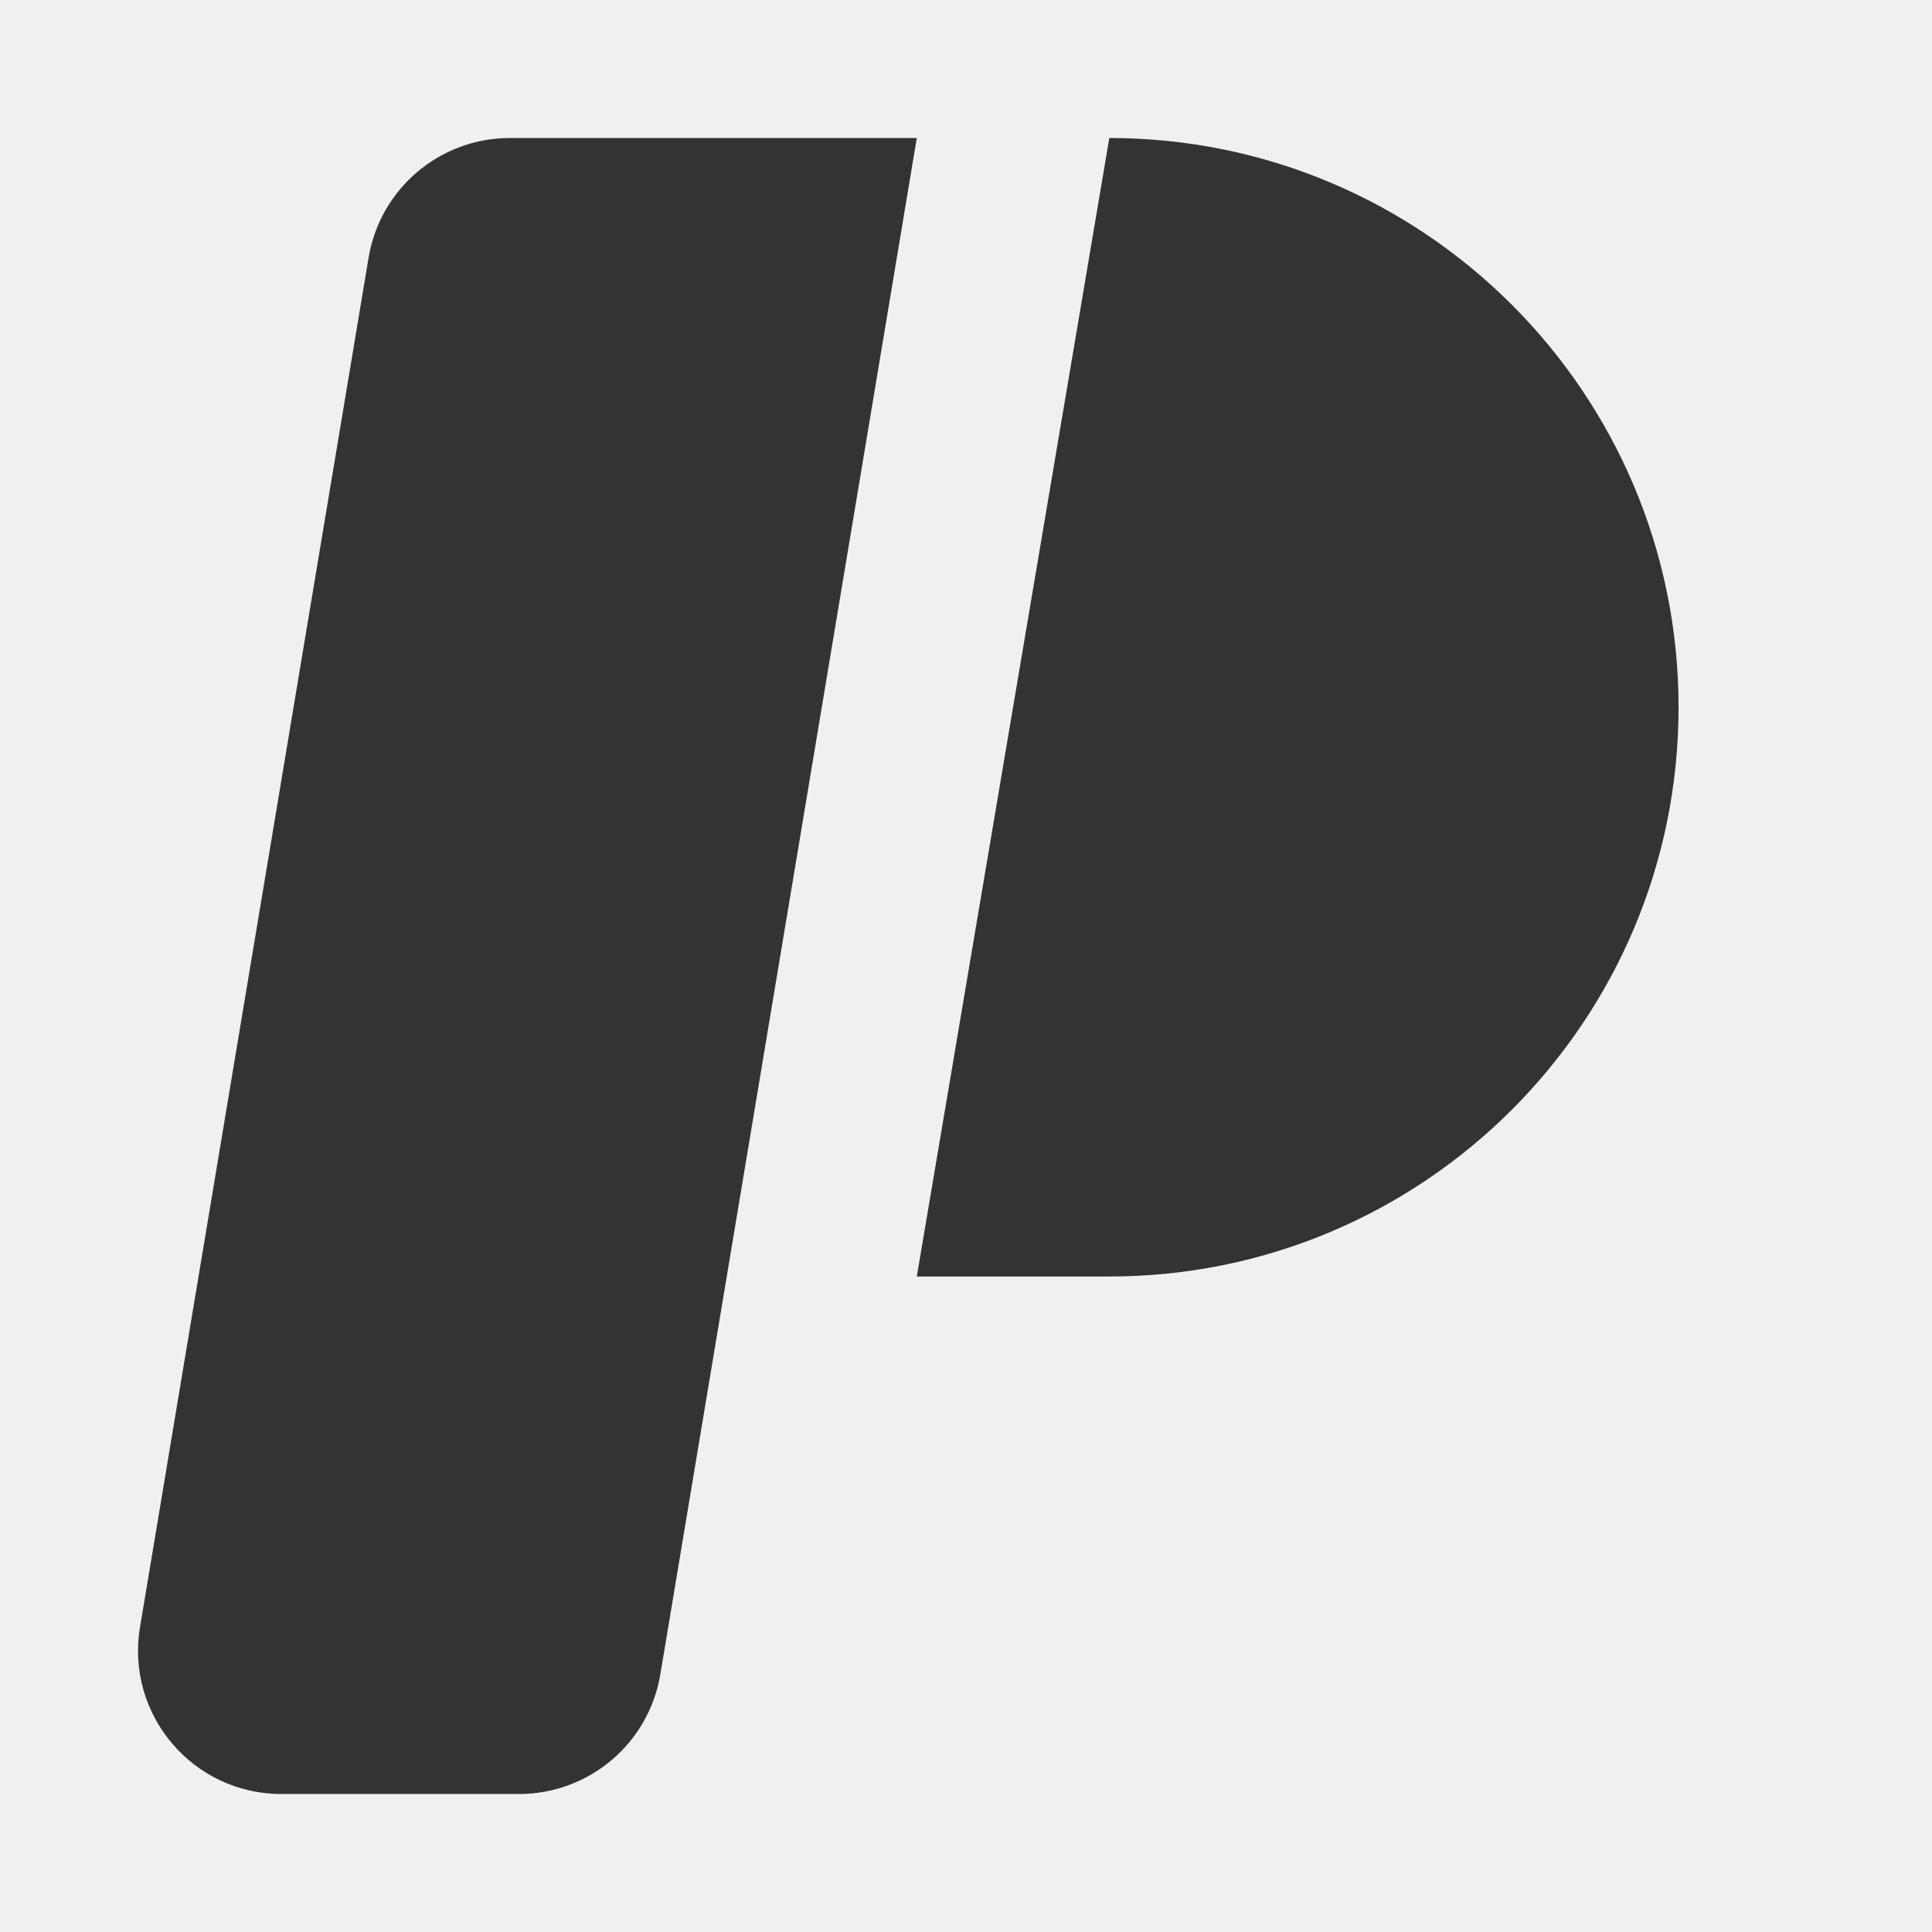
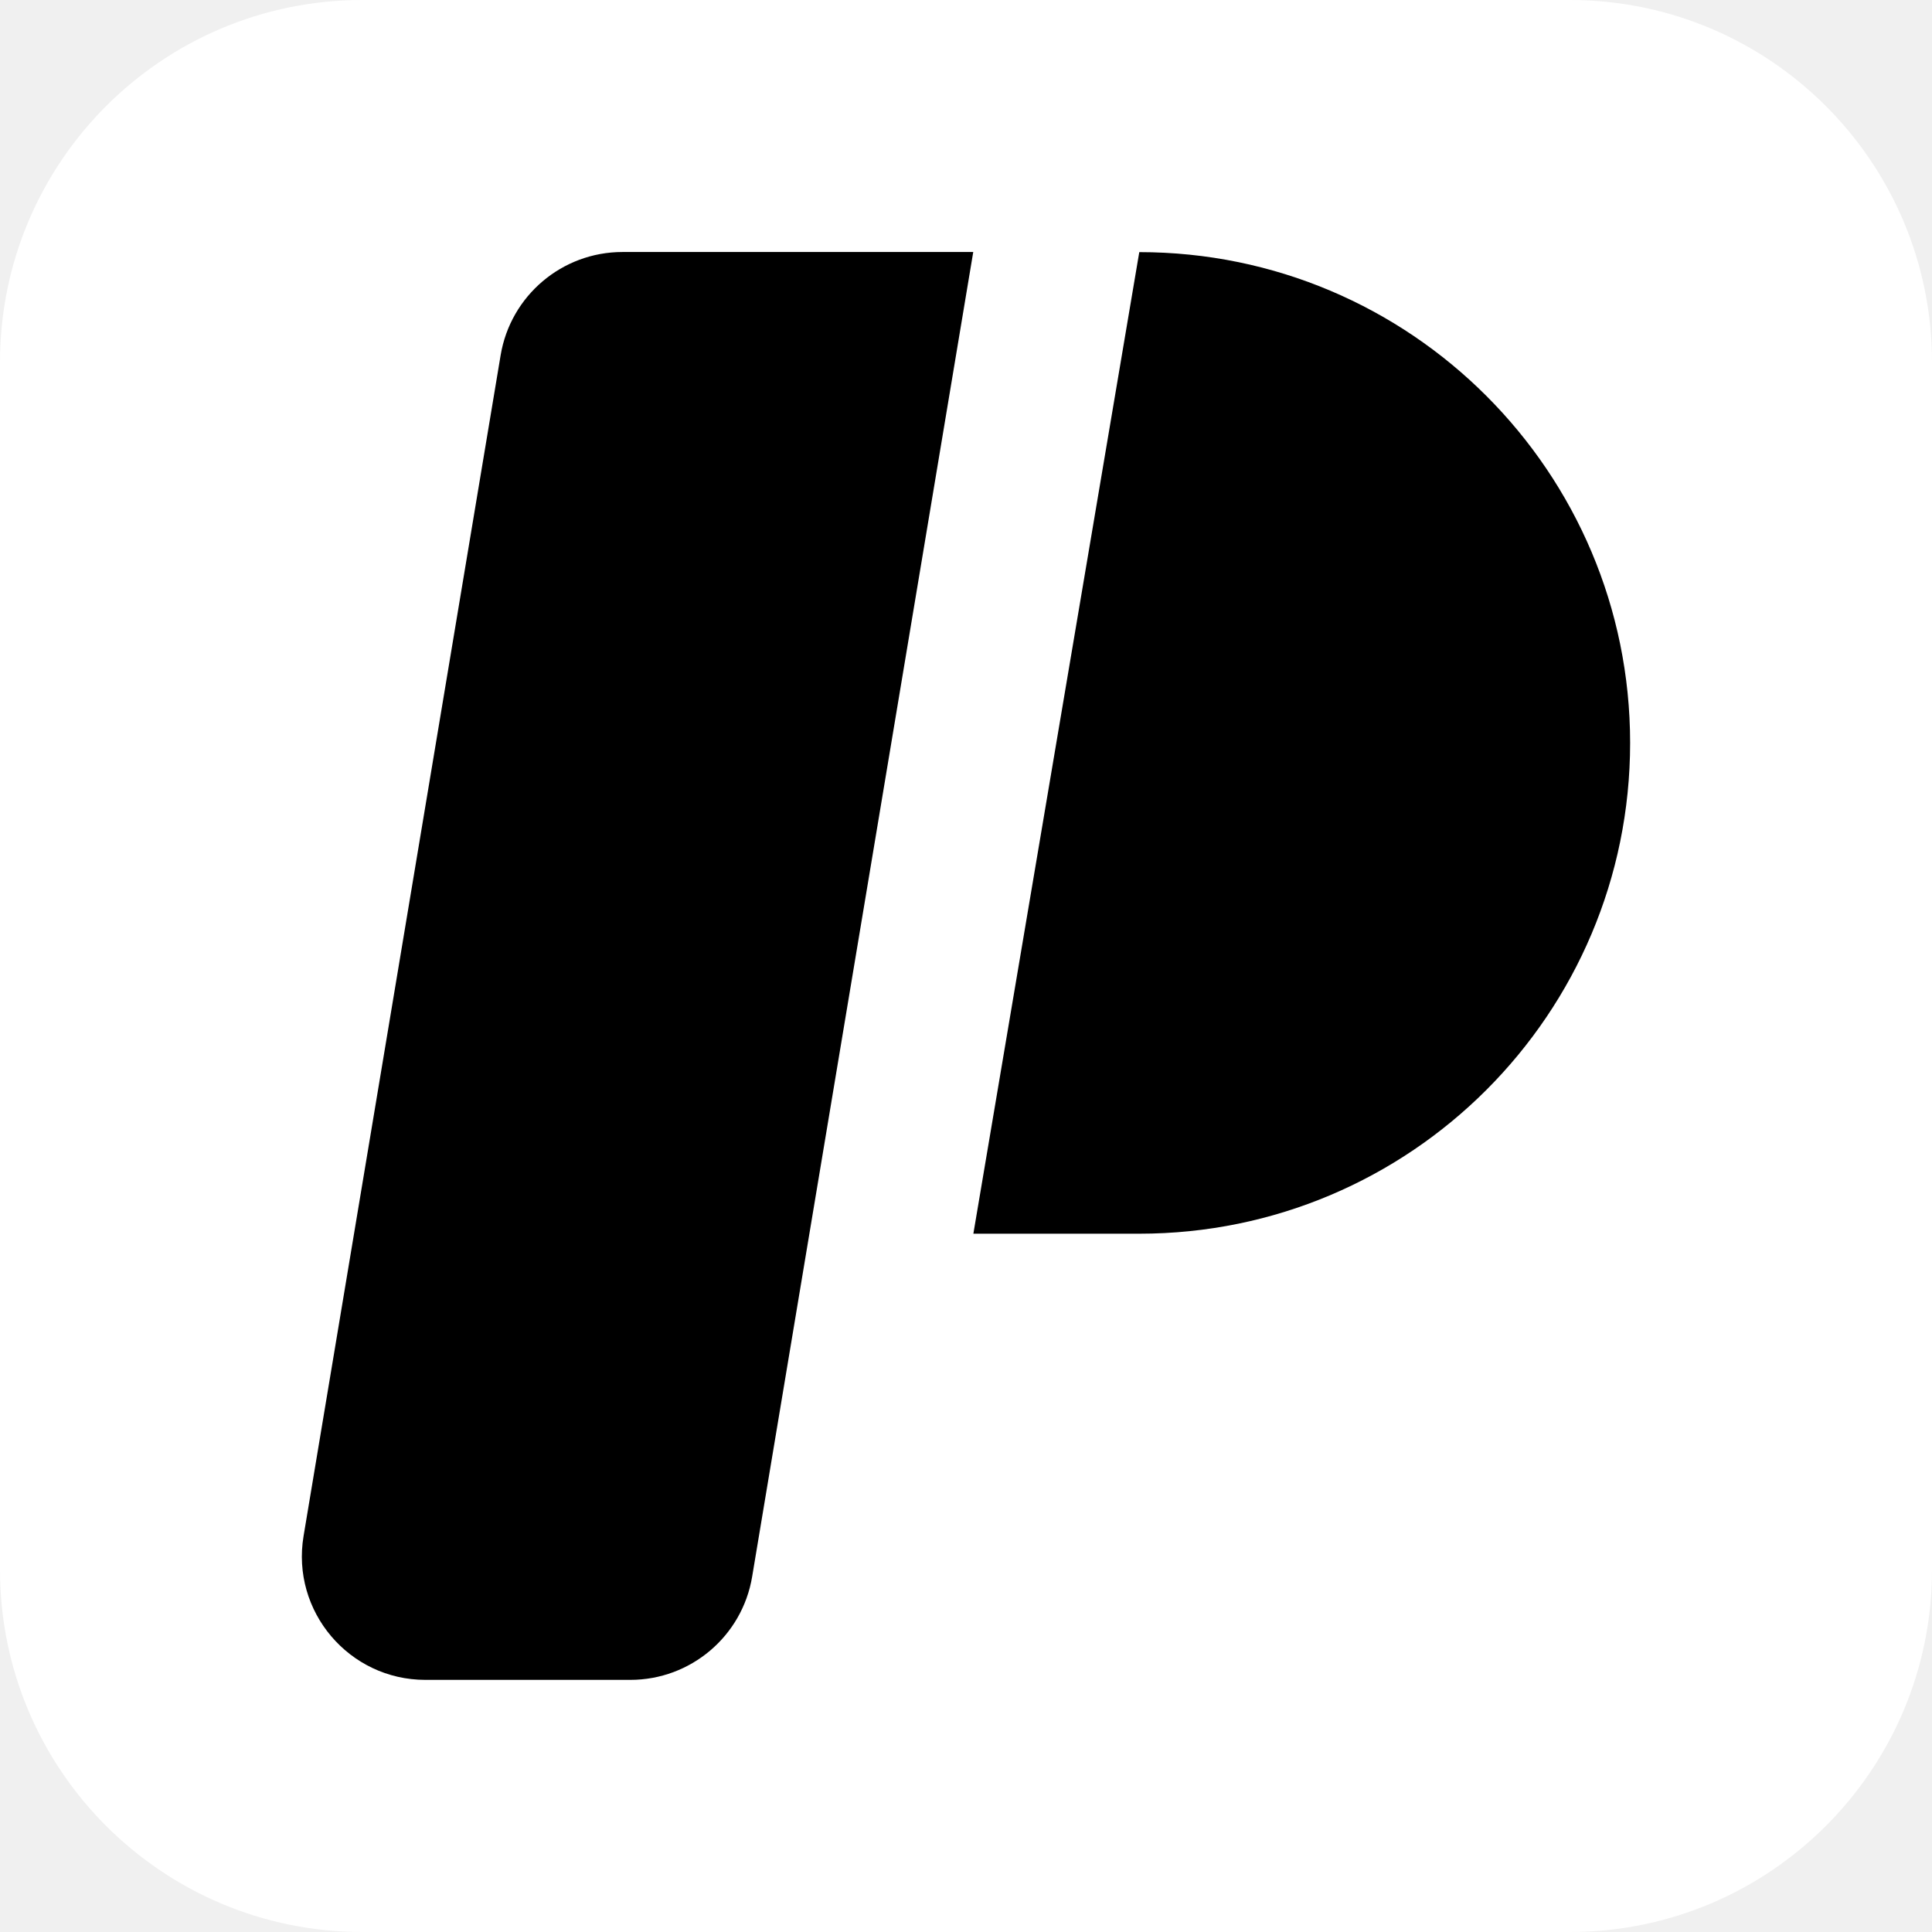
- <svg xmlns="http://www.w3.org/2000/svg" width="16" height="16" viewBox="-2 -2 28 28">
-   <style>
-     path {
-       fill: #333;
-     }
-     @media (prefers-color-scheme: dark) {
-       path {
-         fill: #fff;
-       }
-     }
-   </style>
-   <path fill="currentColor" d="M2.077,24c-1.283,0 -2.259,-1.152 -2.048,-2.418l3.313,-19.848c0.167,-1.001 1.033,-1.734 2.048,-1.734h5.897l-3.717,22.266c-0.167,1.001 -1.033,1.734 -2.048,1.734z M22.327,8.25c0,4.556 -3.694,8.25 -8.25,8.25c-0.938,0 -2.023,0 -2.79,0l2.79,-16.5c4.556,0 8.25,3.694 8.25,8.25z" />
+ <svg xmlns="http://www.w3.org/2000/svg" width="16" height="16" viewBox="0 0 16 16">
+   <path d="M3,16c-1.657,0 -3,-1.343 -3,-3v-10c0,-1.657 1.343,-3 3,-3h10c1.657,0 3,1.343 3,3v10c0,1.657 -1.343,3 -3,3z" fill="#ffffff" />
+   <path d="M3.523,13.912c-0.632,0 -1.113,-0.568 -1.009,-1.191l1.632,-9.779c0.082,-0.493 0.509,-0.855 1.009,-0.855h2.905l-1.831,10.97c-0.082,0.493 -0.509,0.855 -1.009,0.855zM13.5,6.152c0,2.245 -1.82,4.065 -4.065,4.065c-0.462,0 -0.997,0 -1.374,0l1.374,-8.129c2.245,0 4.065,1.82 4.065,4.065z" fill="#000000" />
</svg>
